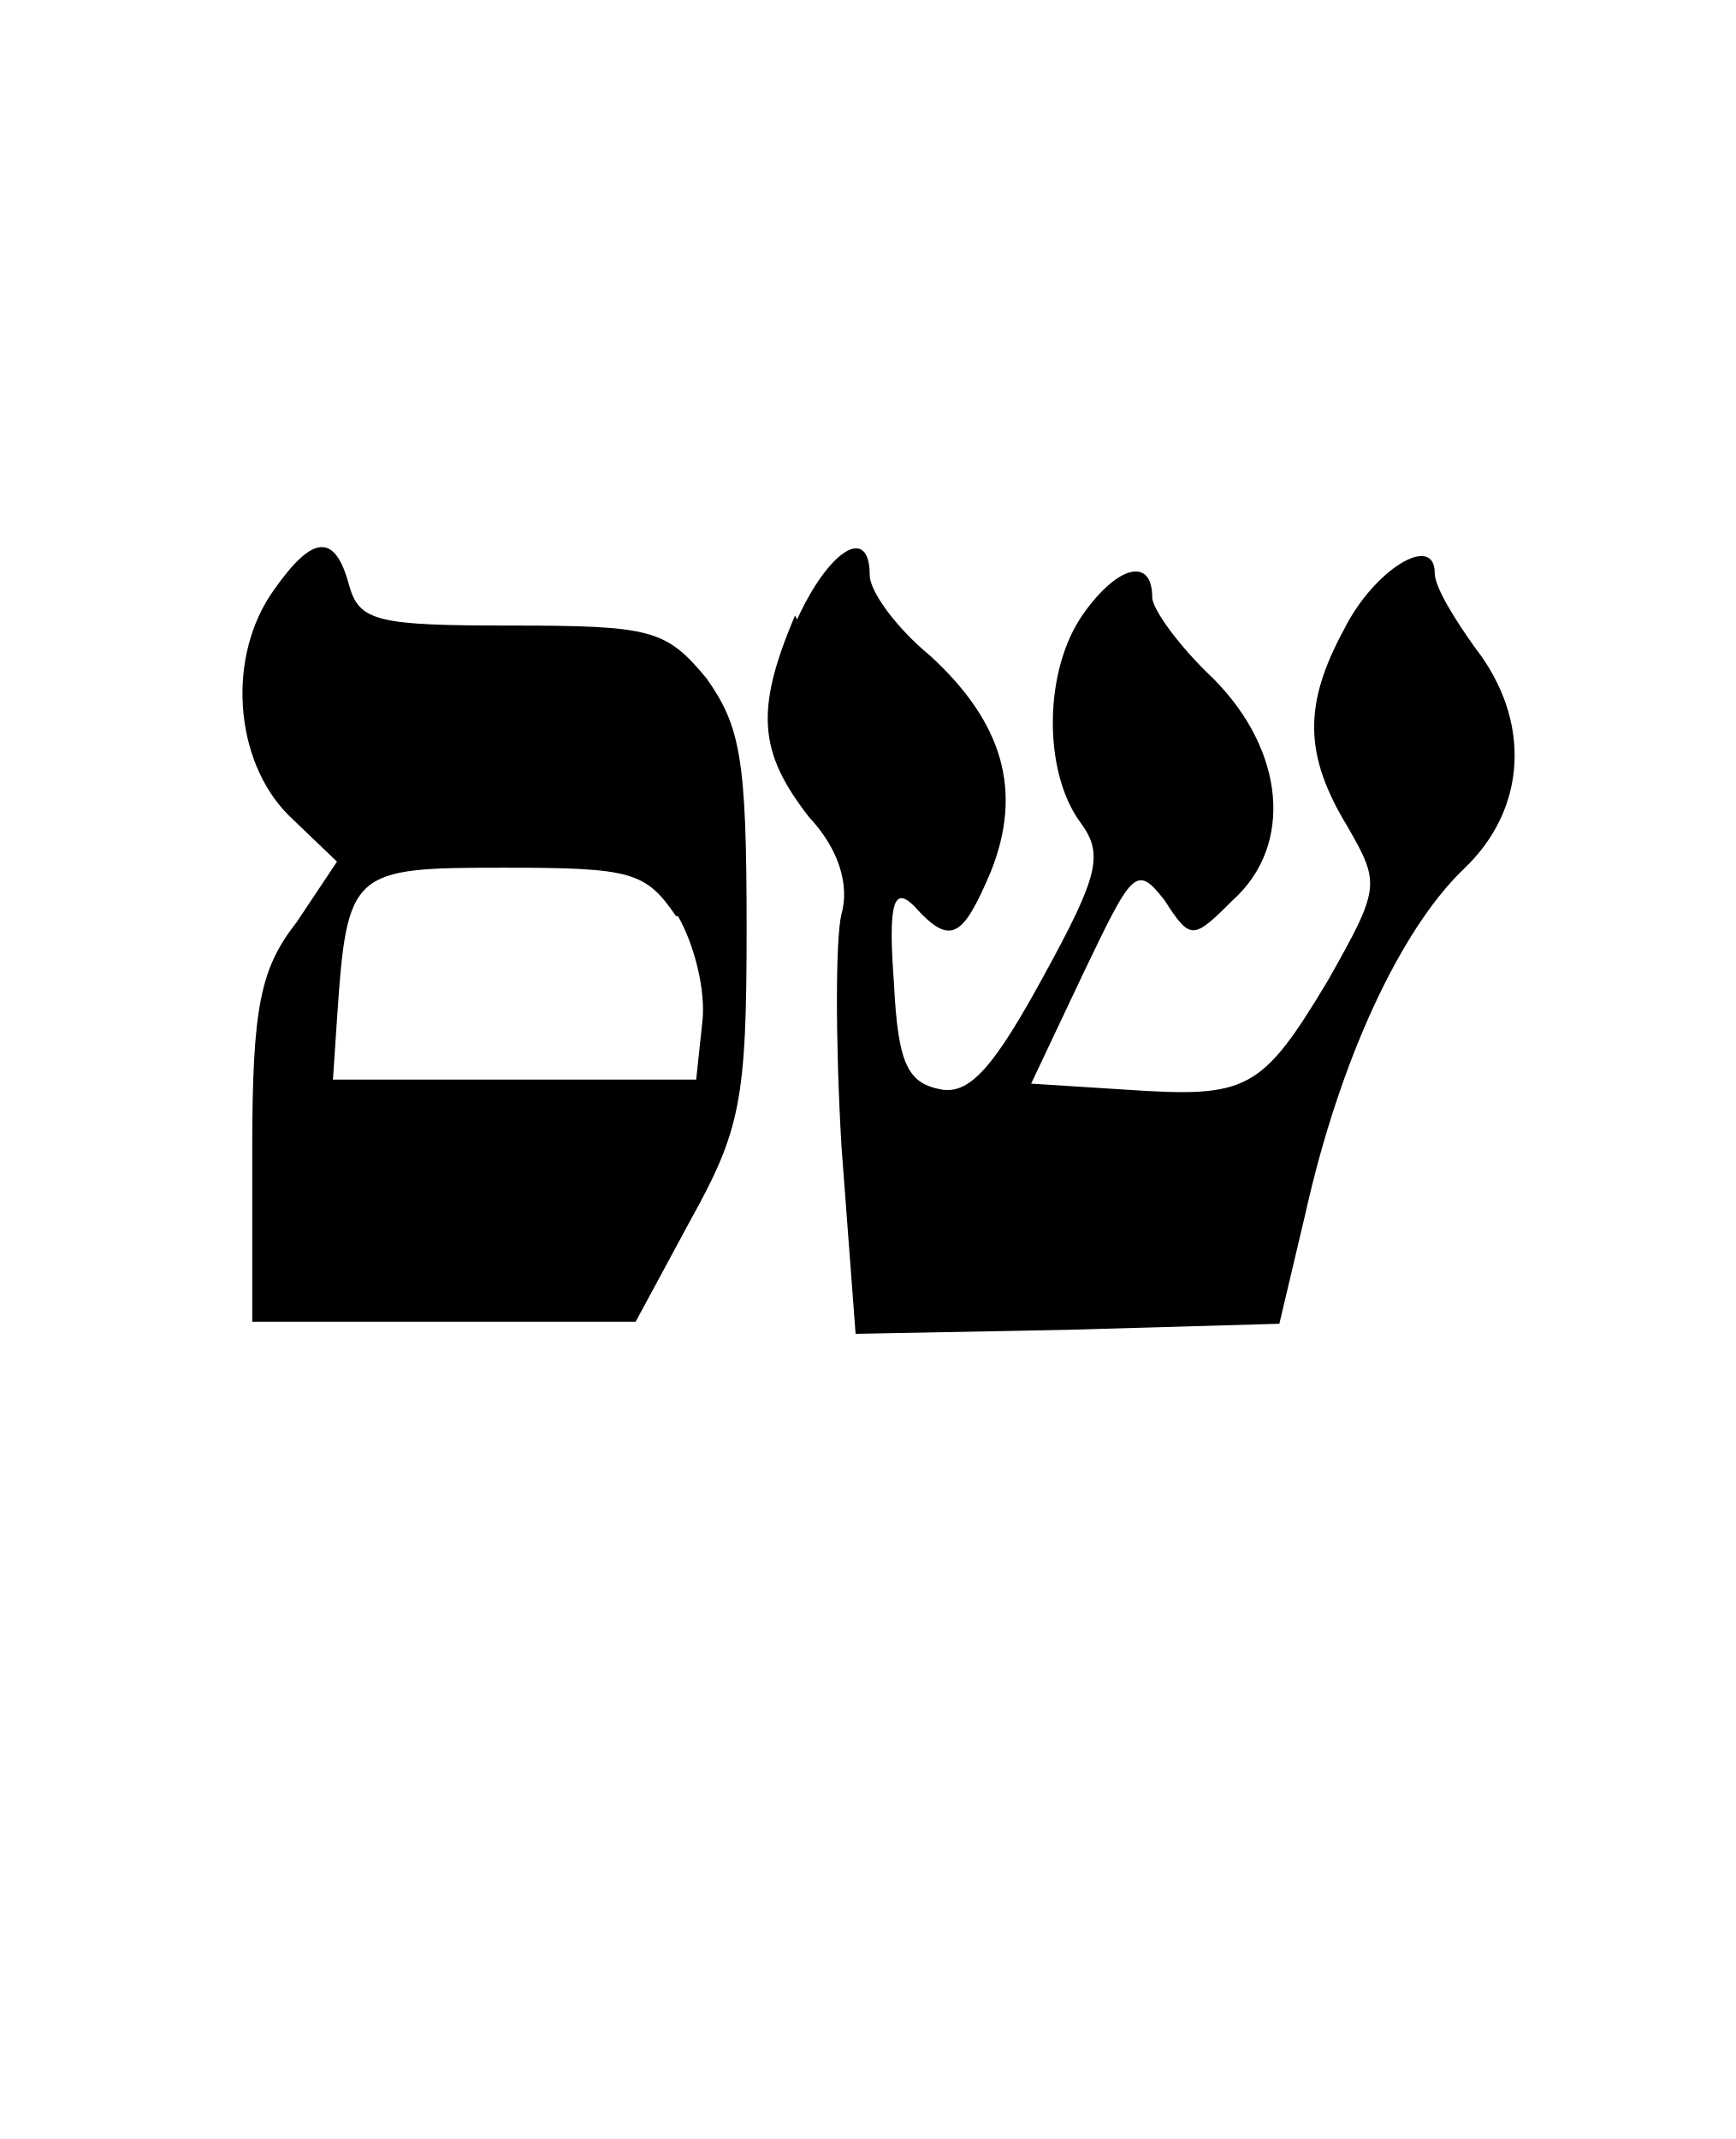
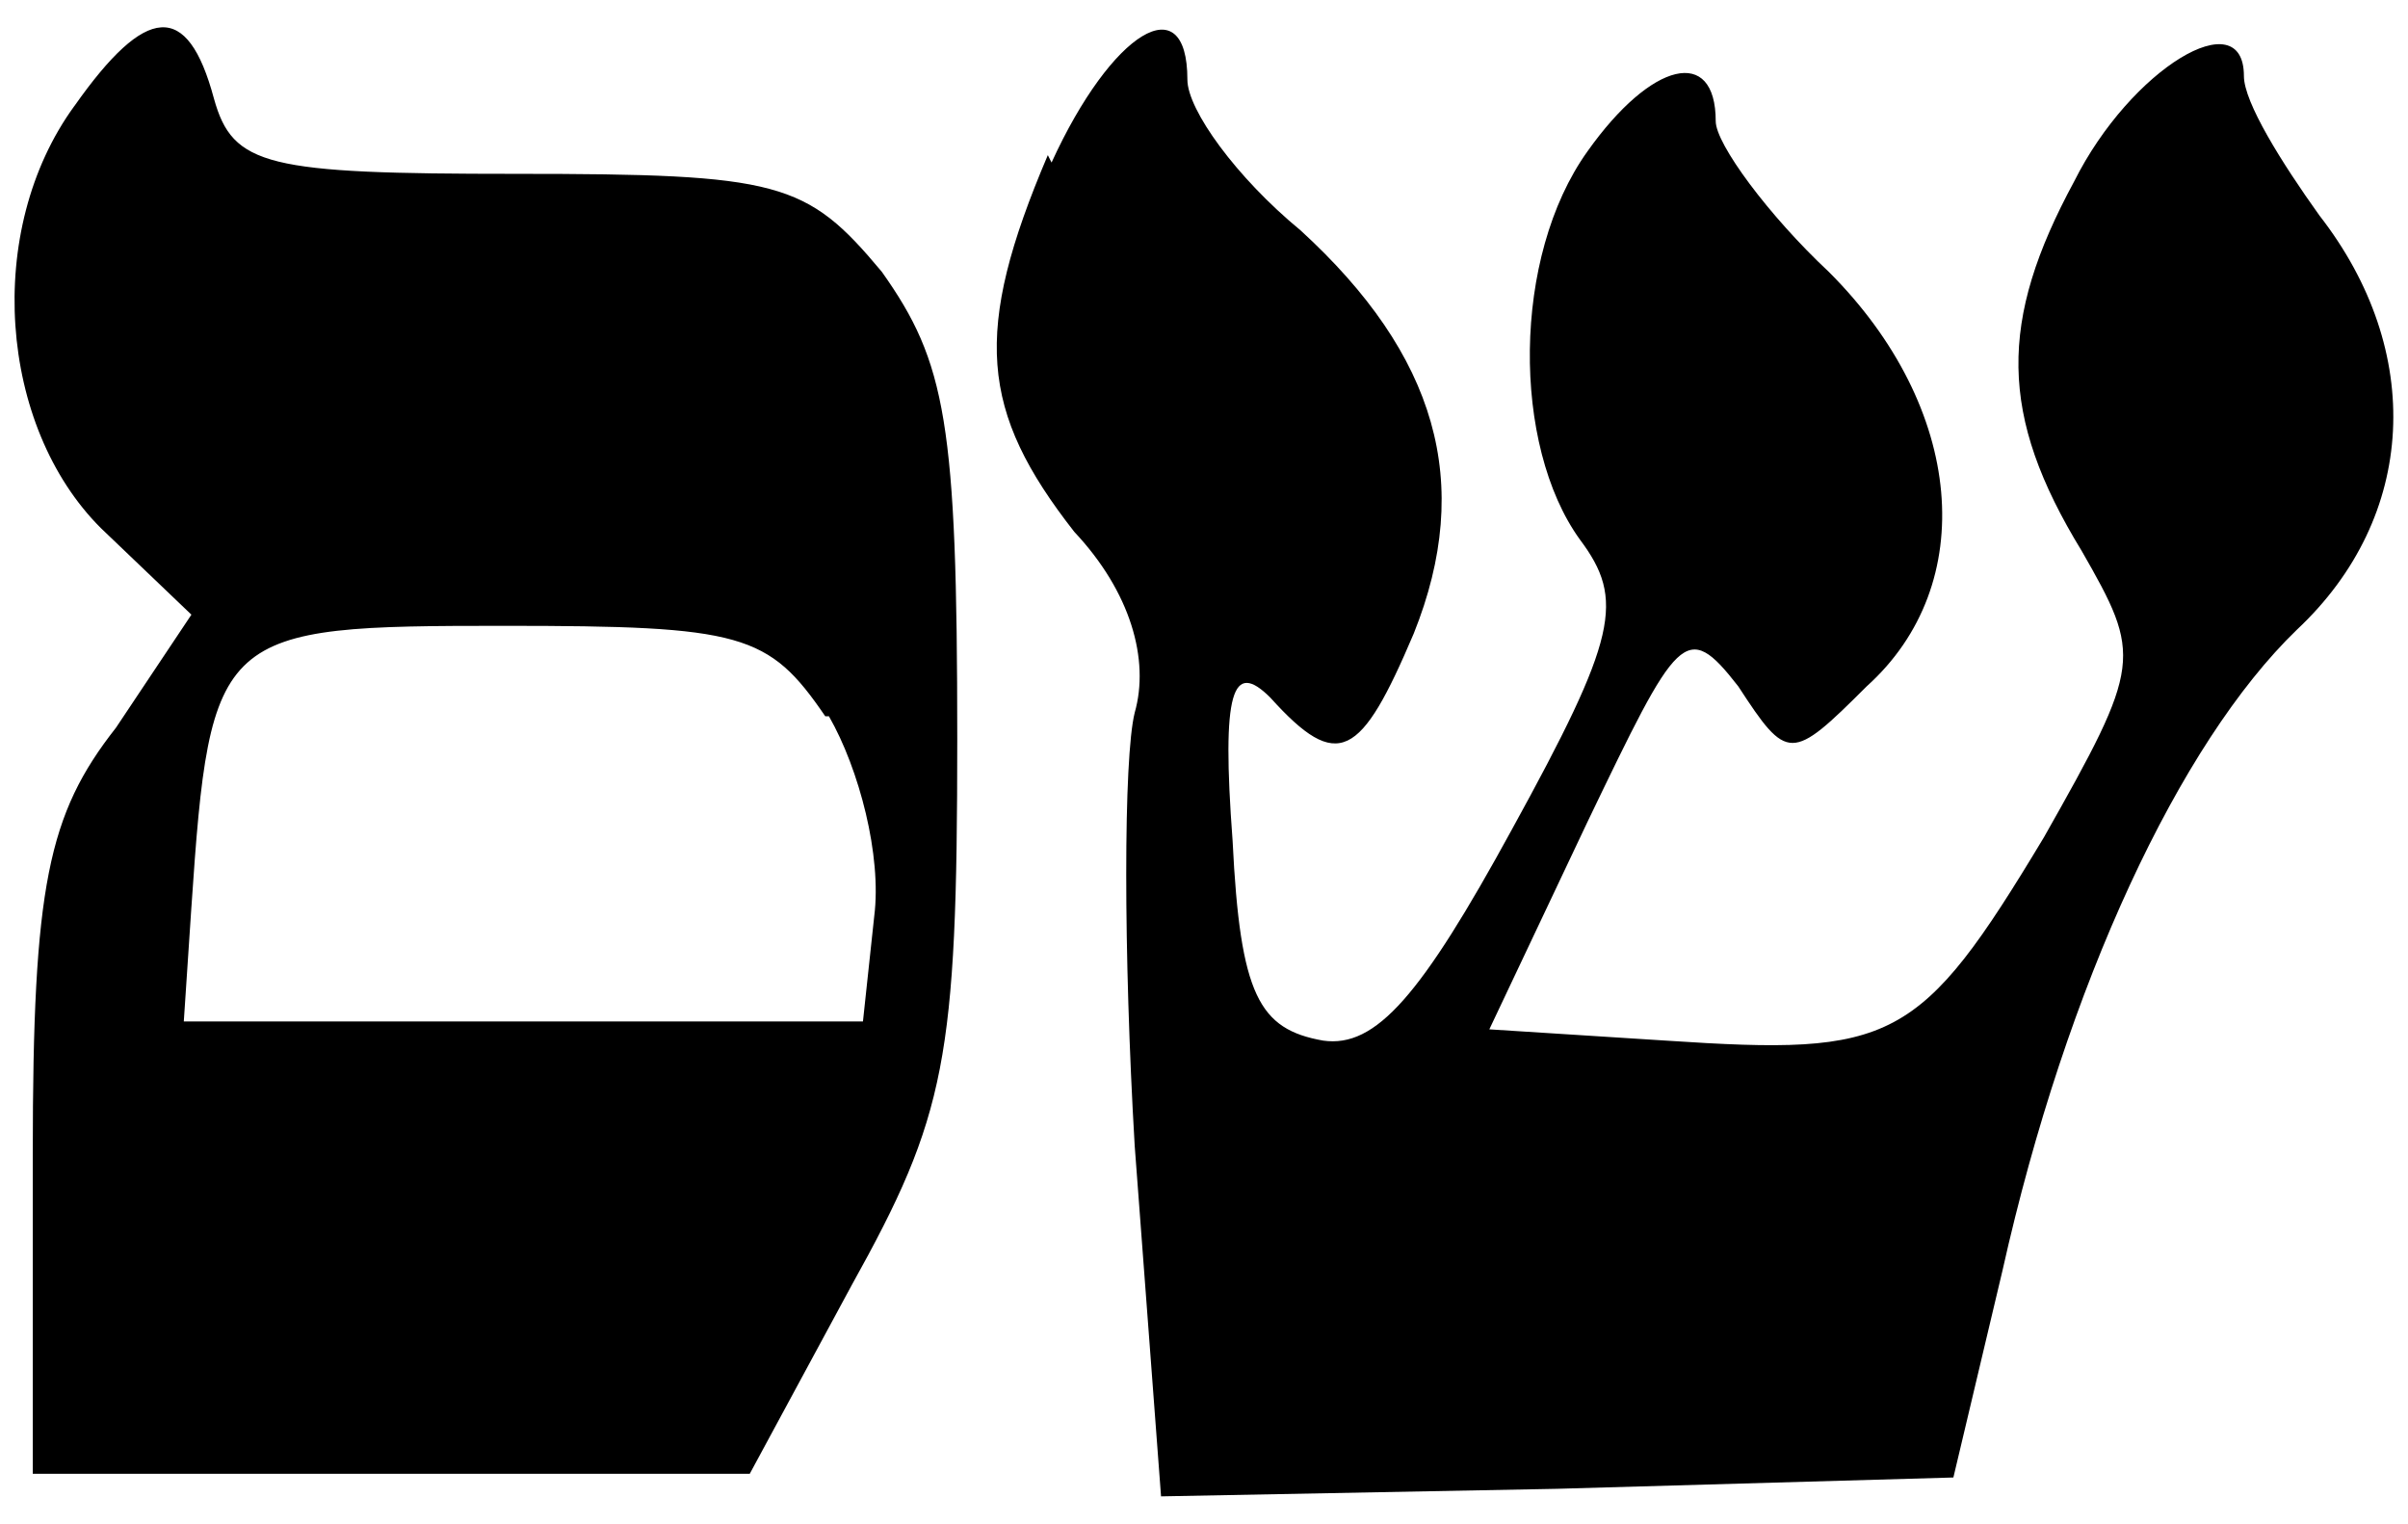
- <svg xmlns="http://www.w3.org/2000/svg" version="1" viewBox="0 0 86 106">
-   <path d="M13.6 29.2c-2.4 3.3-2 8.5.7 11.2l2.4 2.3-2 3c-1.8 2.3-2.2 4.2-2.2 11.3v8.5h19l2.7-5C36.7 56 37 54.5 37 46c0-8.4-.3-10-2-12.4-2-2.4-2.7-2.6-9.7-2.6-6.6 0-7.5-.2-8-2-.7-2.6-1.8-2.5-3.7.2zm20 16.2c.8 1.4 1.4 3.7 1.2 5.3l-.3 2.8h-18l.2-3c.5-7.4.7-7.5 8.3-7.5 6.3 0 7 .2 8.5 2.4zM39.4 30.5c-2 4.7-1.8 6.8.7 10 1.5 1.6 2 3.4 1.6 4.8-.3 1.2-.3 6.4 0 11.5l.7 9.3 10.5-.2 10.5-.3 1.3-5.5c1.7-7.6 4.7-14 7.8-17 3.2-3 3.4-7.4.6-11-1-1.4-2-3-2-3.7 0-2-3-.2-4.5 2.8-2 3.7-2 6.2.2 9.8 1.6 2.8 1.6 3-1 7.6-3.3 5.5-4 5.8-10 5.4l-4.7-.3 2.6-5.5c2.4-5 2.6-5.4 4-3.6 1.3 2 1.4 2 3.4 0 3-2.7 2.6-7.4-1-11-1.6-1.5-3-3.4-3-4 0-2-1.7-1.6-3.4.8-2 2.8-2 7.8-.2 10.3 1.2 1.6 1 2.6-1.8 7.7-2.4 4.4-3.6 5.8-5 5.6-1.7-.3-2.2-1.2-2.4-5.3-.3-4 0-4.8 1-3.8 1.8 2 2.4 1.6 3.8-1.7 1.6-4 .6-7.4-3-10.7-1.7-1.4-3-3.2-3-4 0-2.5-2-1.3-3.6 2.2z" />
+ <svg xmlns="http://www.w3.org/2000/svg" viewBox="0 0 49 31">
+   <path d="M1.513 2.157c-1.843 2.53-1.536 6.516.538 8.586l1.844 1.763-1.535 2.3C.975 16.57.667 18.026.667 23.468v6.517h14.59l2.072-3.833c1.92-3.45 2.15-4.6 2.15-11.116 0-6.44-.23-7.666-1.535-9.506-1.536-1.84-2.074-1.993-7.448-1.993-5.068 0-5.76-.153-6.143-1.533C3.817.01 2.972.087 1.514 2.157zm15.357 12.42c.614 1.072 1.075 2.835.92 4.062l-.23 2.144H3.74l.153-2.3c.384-5.672.538-5.75 6.373-5.75 4.838 0 5.375.154 6.527 1.84h.077v.003zm4.453-11.423c-1.536 3.603-1.382 5.212.537 7.666 1.152 1.226 1.536 2.606 1.23 3.68-.23.92-.23 4.905 0 8.815l.536 7.13 8.063-.154 8.06-.23 1-4.214c1.303-5.826 3.607-10.732 5.987-13.032 2.457-2.3 2.61-5.673.46-8.433-.767-1.072-1.535-2.3-1.535-2.835 0-1.534-2.303-.154-3.455 2.146-1.536 2.838-1.536 4.754.153 7.514 1.23 2.146 1.23 2.3-.766 5.826-2.534 4.215-3.072 4.445-7.68 4.14l-3.607-.23 1.996-4.218c1.843-3.833 1.996-4.14 3.07-2.76 1 1.534 1.076 1.534 2.612 0 2.303-2.07 1.996-5.672-.768-8.432-1.23-1.15-2.303-2.606-2.303-3.066 0-1.534-1.306-1.227-2.61.613-1.537 2.146-1.537 5.98-.155 7.896.92 1.226.766 1.993-1.384 5.903-1.843 3.373-2.764 4.446-3.84 4.293-1.304-.23-1.688-.92-1.842-4.065-.23-3.067 0-3.68.768-2.913 1.382 1.533 1.843 1.226 2.918-1.304 1.23-3.067.462-5.673-2.303-8.203-1.305-1.074-2.303-2.453-2.303-3.067 0-1.916-1.536-.996-2.764 1.687l-.077-.153v.002z" fill="#000" fill-rule="evenodd" />
</svg>
